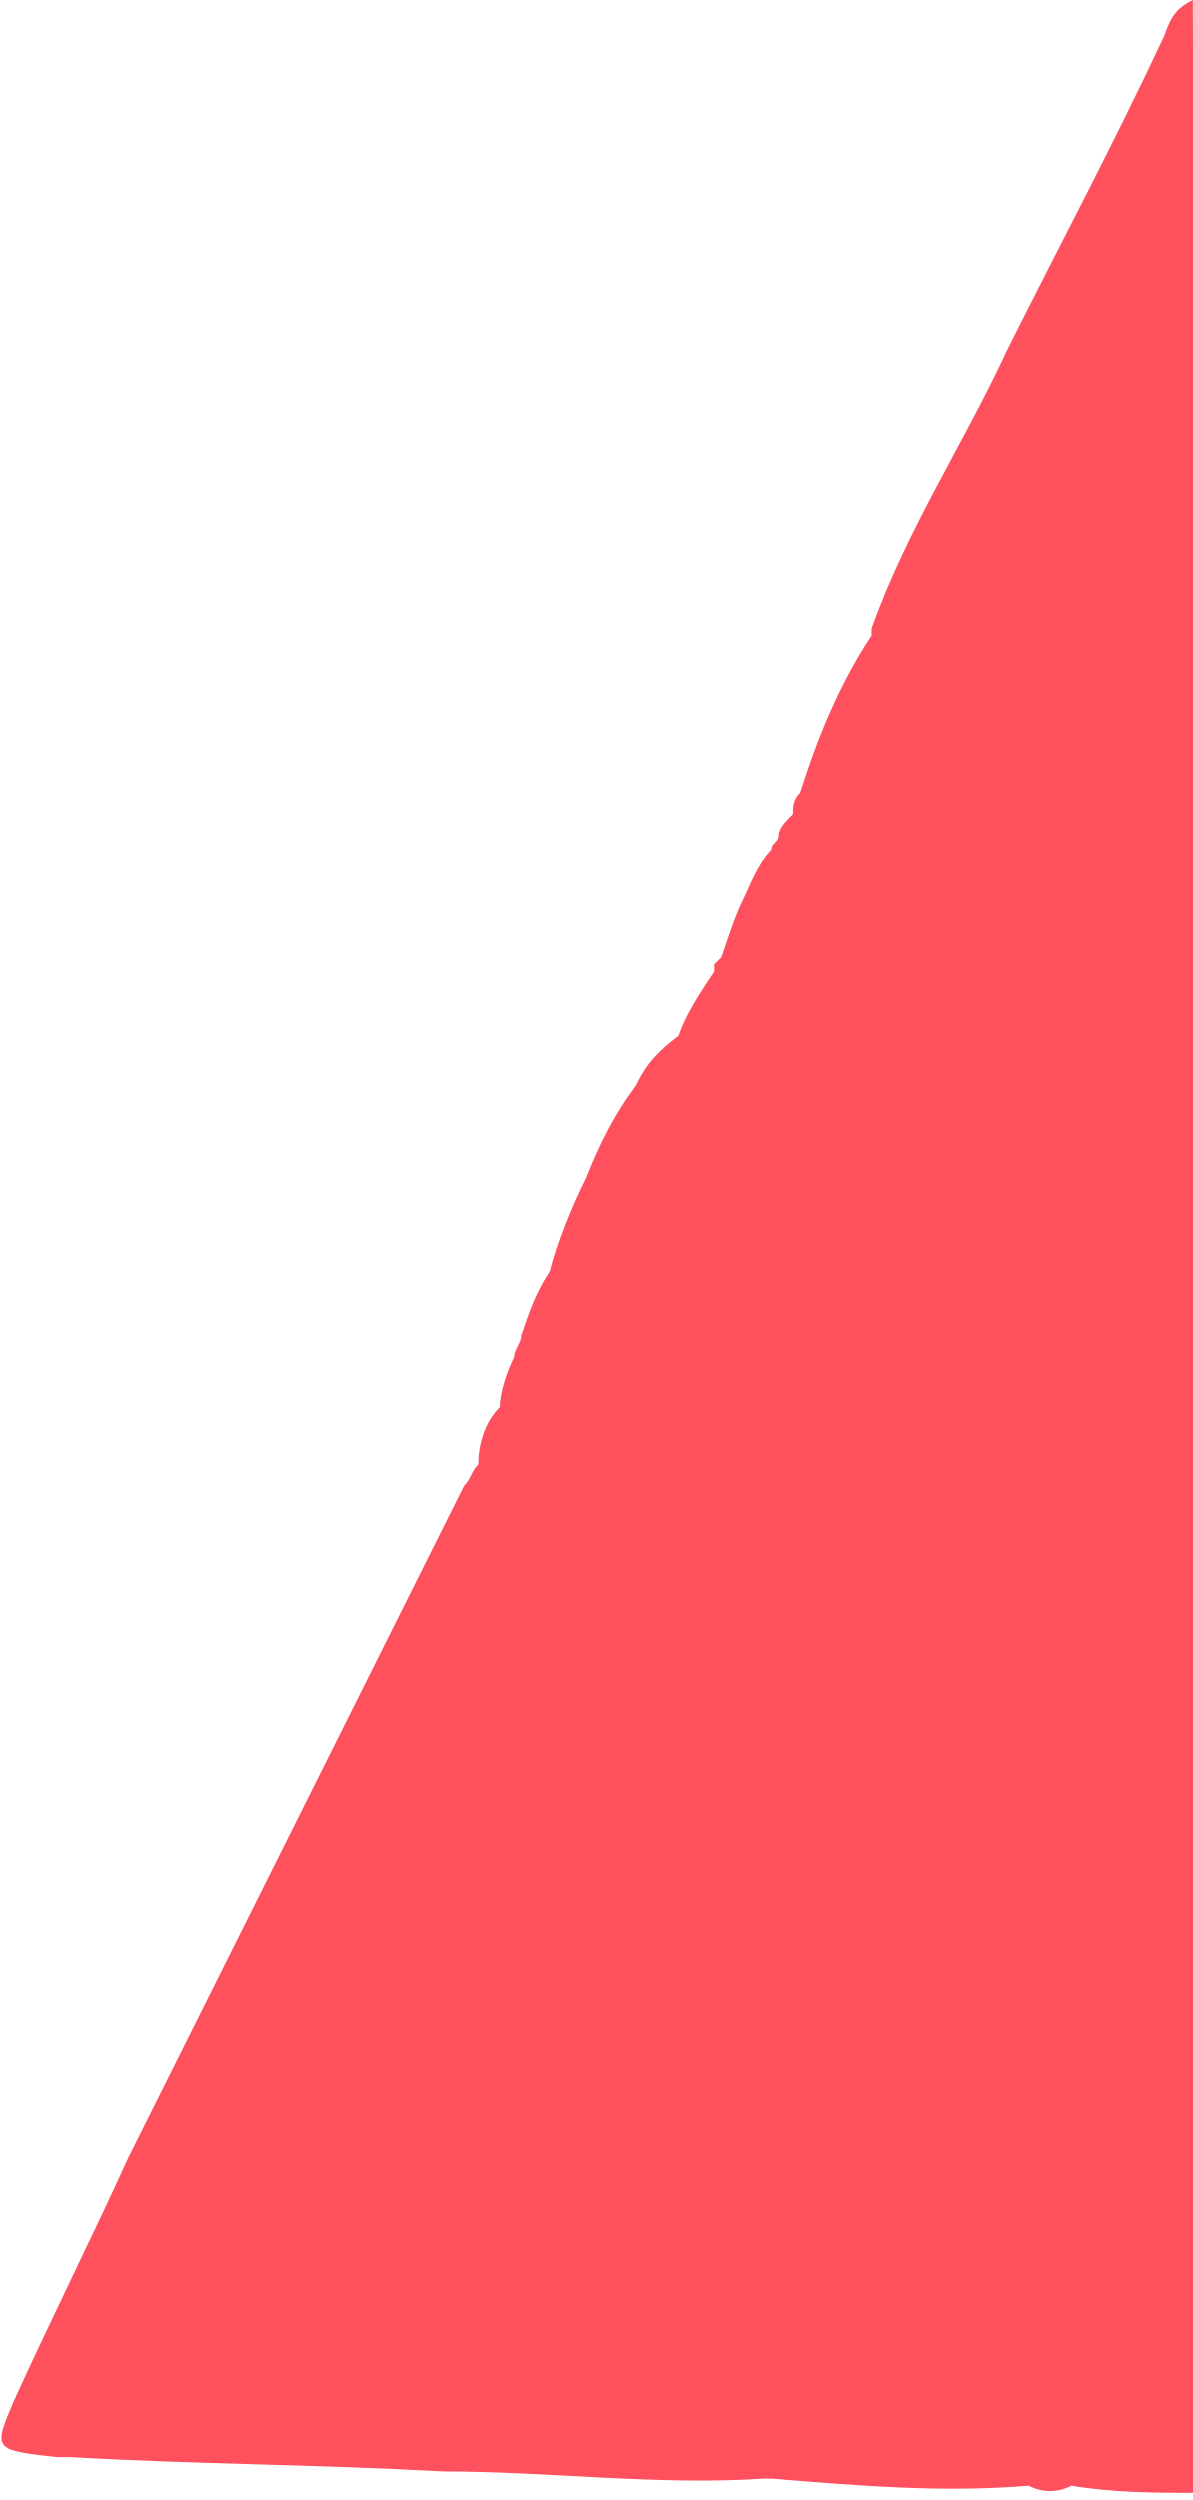
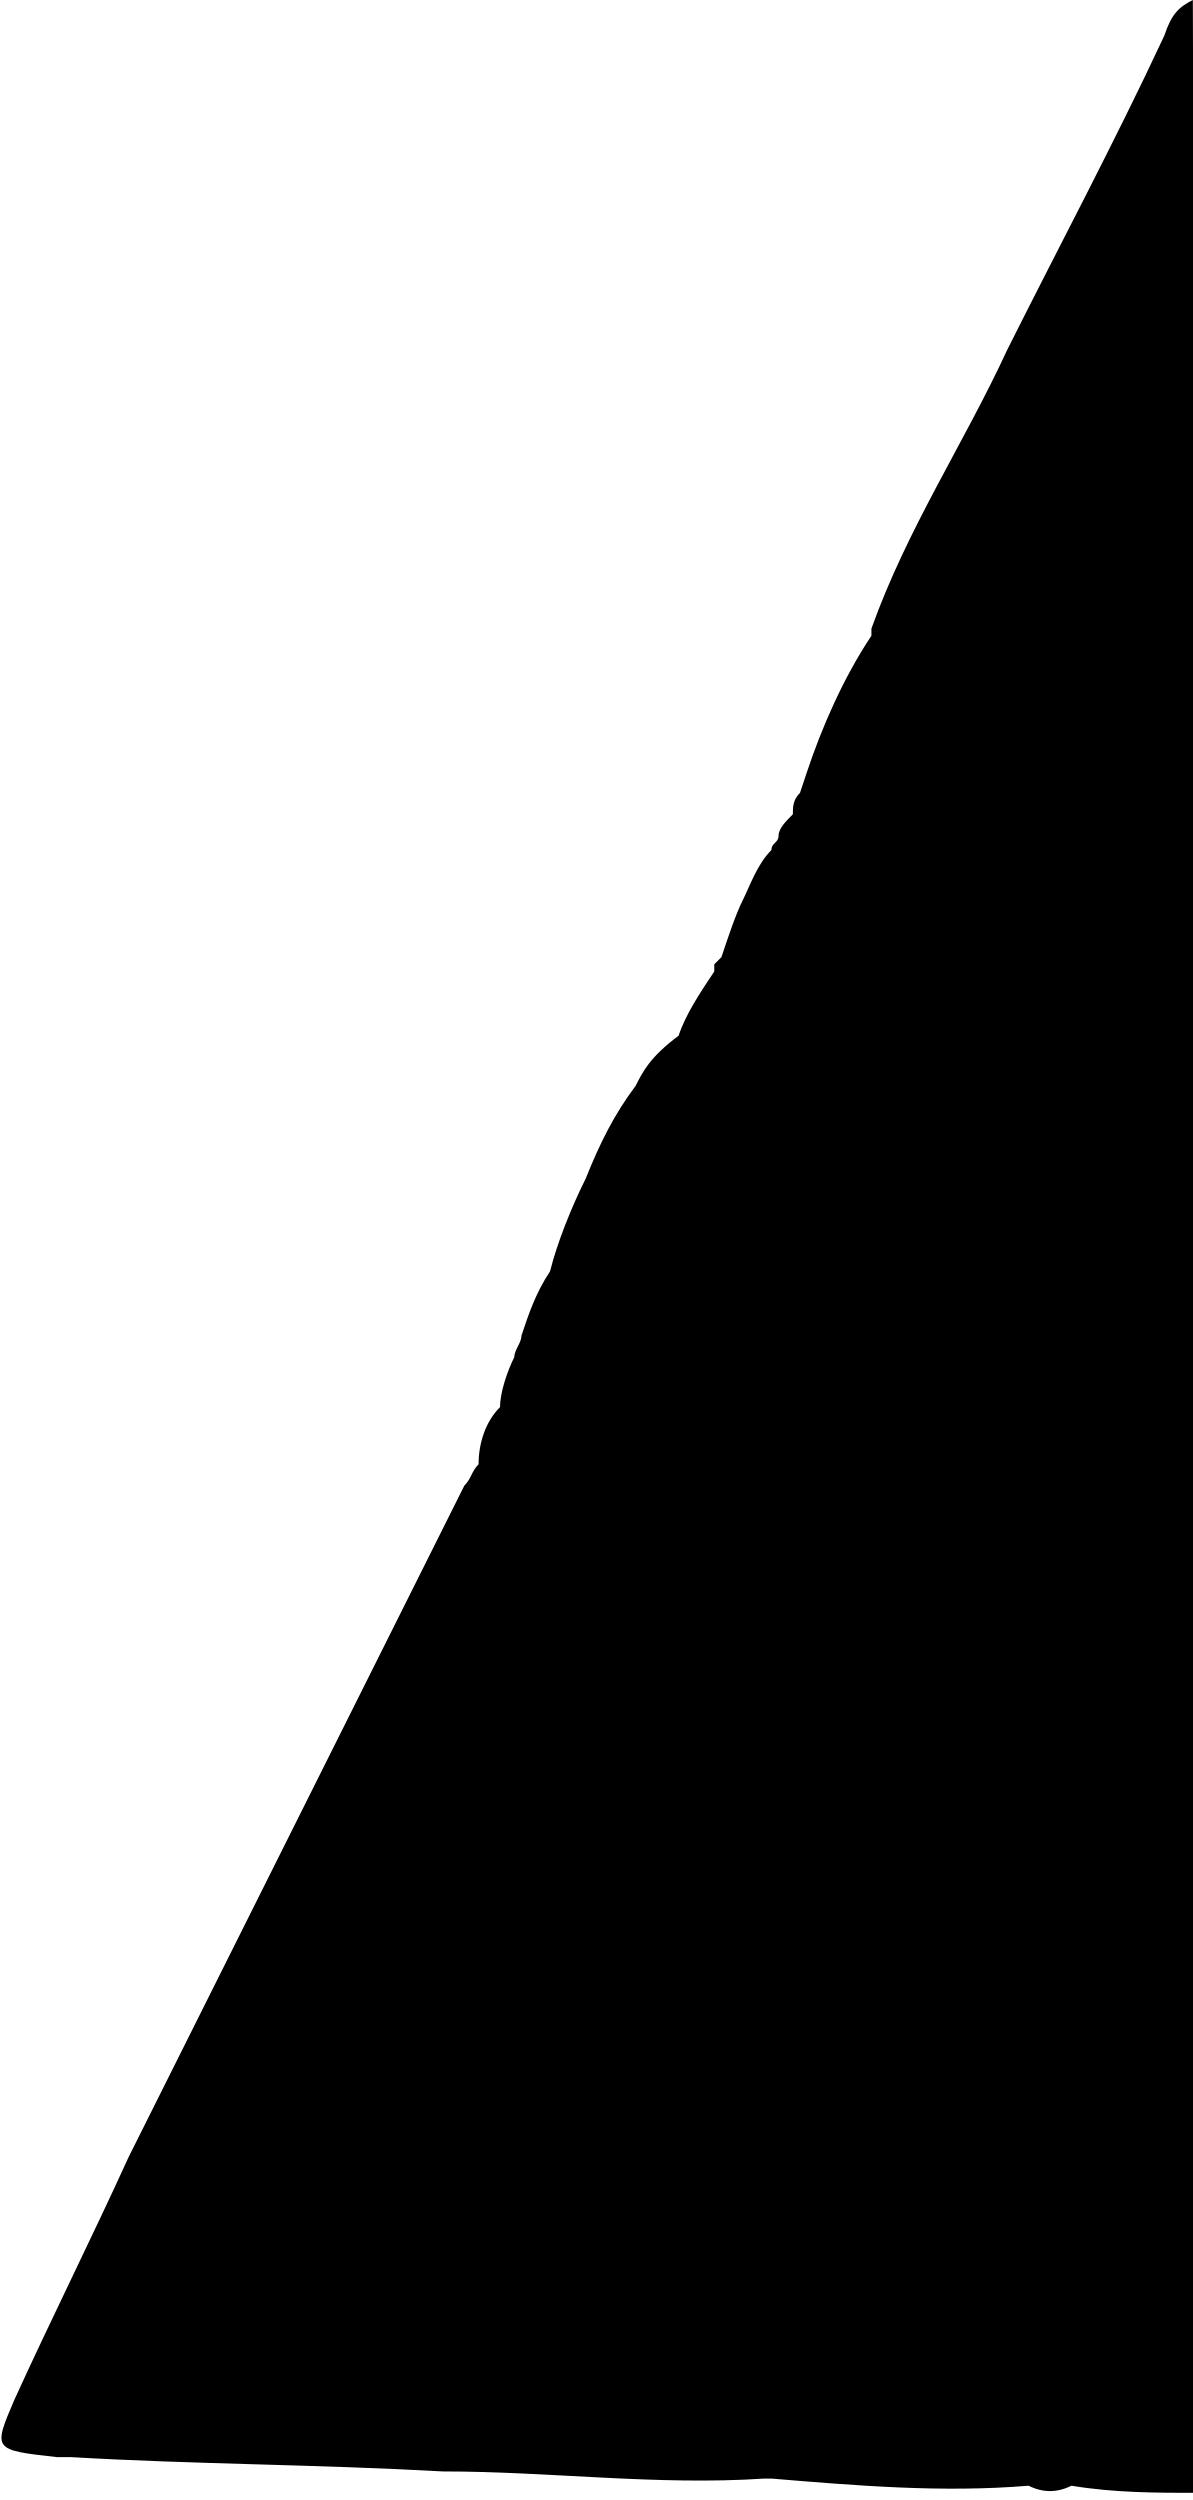
<svg xmlns="http://www.w3.org/2000/svg" version="1.1" id="Layer_1" x="0px" y="0px" viewBox="0 0 16.7 35" style="enable-background:new 0 0 16.7 35;" xml:space="preserve">
  <style type="text/css">
- 	.st0{fill:#ff505e;}
+ 	.st0{fill:#000000;}
</style>
  <path class="st0" d="M16.7,0c-0.2,0.1-0.3,0.2-0.4,0.5c-0.7,1.5-1.5,3-2.2,4.4c-0.6,1.3-1.4,2.5-1.9,3.9v0.1  c-0.4,0.6-0.7,1.3-0.9,1.9l-0.1,0.3c-0.1,0.1-0.1,0.2-0.1,0.3c-0.1,0.1-0.2,0.2-0.2,0.3c0,0.1-0.1,0.1-0.1,0.2  c-0.2,0.2-0.3,0.5-0.4,0.7c-0.1,0.2-0.2,0.5-0.3,0.8l-0.1,0.1c0,0,0,0.1,0,0.1c-0.2,0.3-0.4,0.6-0.5,0.9C9.1,14.8,9,15,8.9,15.2  c-0.3,0.4-0.5,0.8-0.7,1.3c-0.2,0.4-0.4,0.9-0.5,1.3c-0.2,0.3-0.3,0.6-0.4,0.9c0,0.1-0.1,0.2-0.1,0.3C7.1,19.2,7,19.5,7,19.7  c-0.2,0.2-0.3,0.5-0.3,0.8c-0.1,0.1-0.1,0.2-0.2,0.3l-4.7,9.4c-0.5,1.1-1.1,2.3-1.6,3.4c-0.3,0.7-0.3,0.7,0.6,0.8H1  c1.7,0.1,3.4,0.1,5.2,0.2c1.5,0,3,0.2,4.5,0.1h0.1c1.2,0.1,2.4,0.2,3.6,0.1c0.2,0.1,0.4,0.1,0.6,0c0.6,0.1,1.2,0.1,1.8,0.1L16.7,0z" />
</svg>
